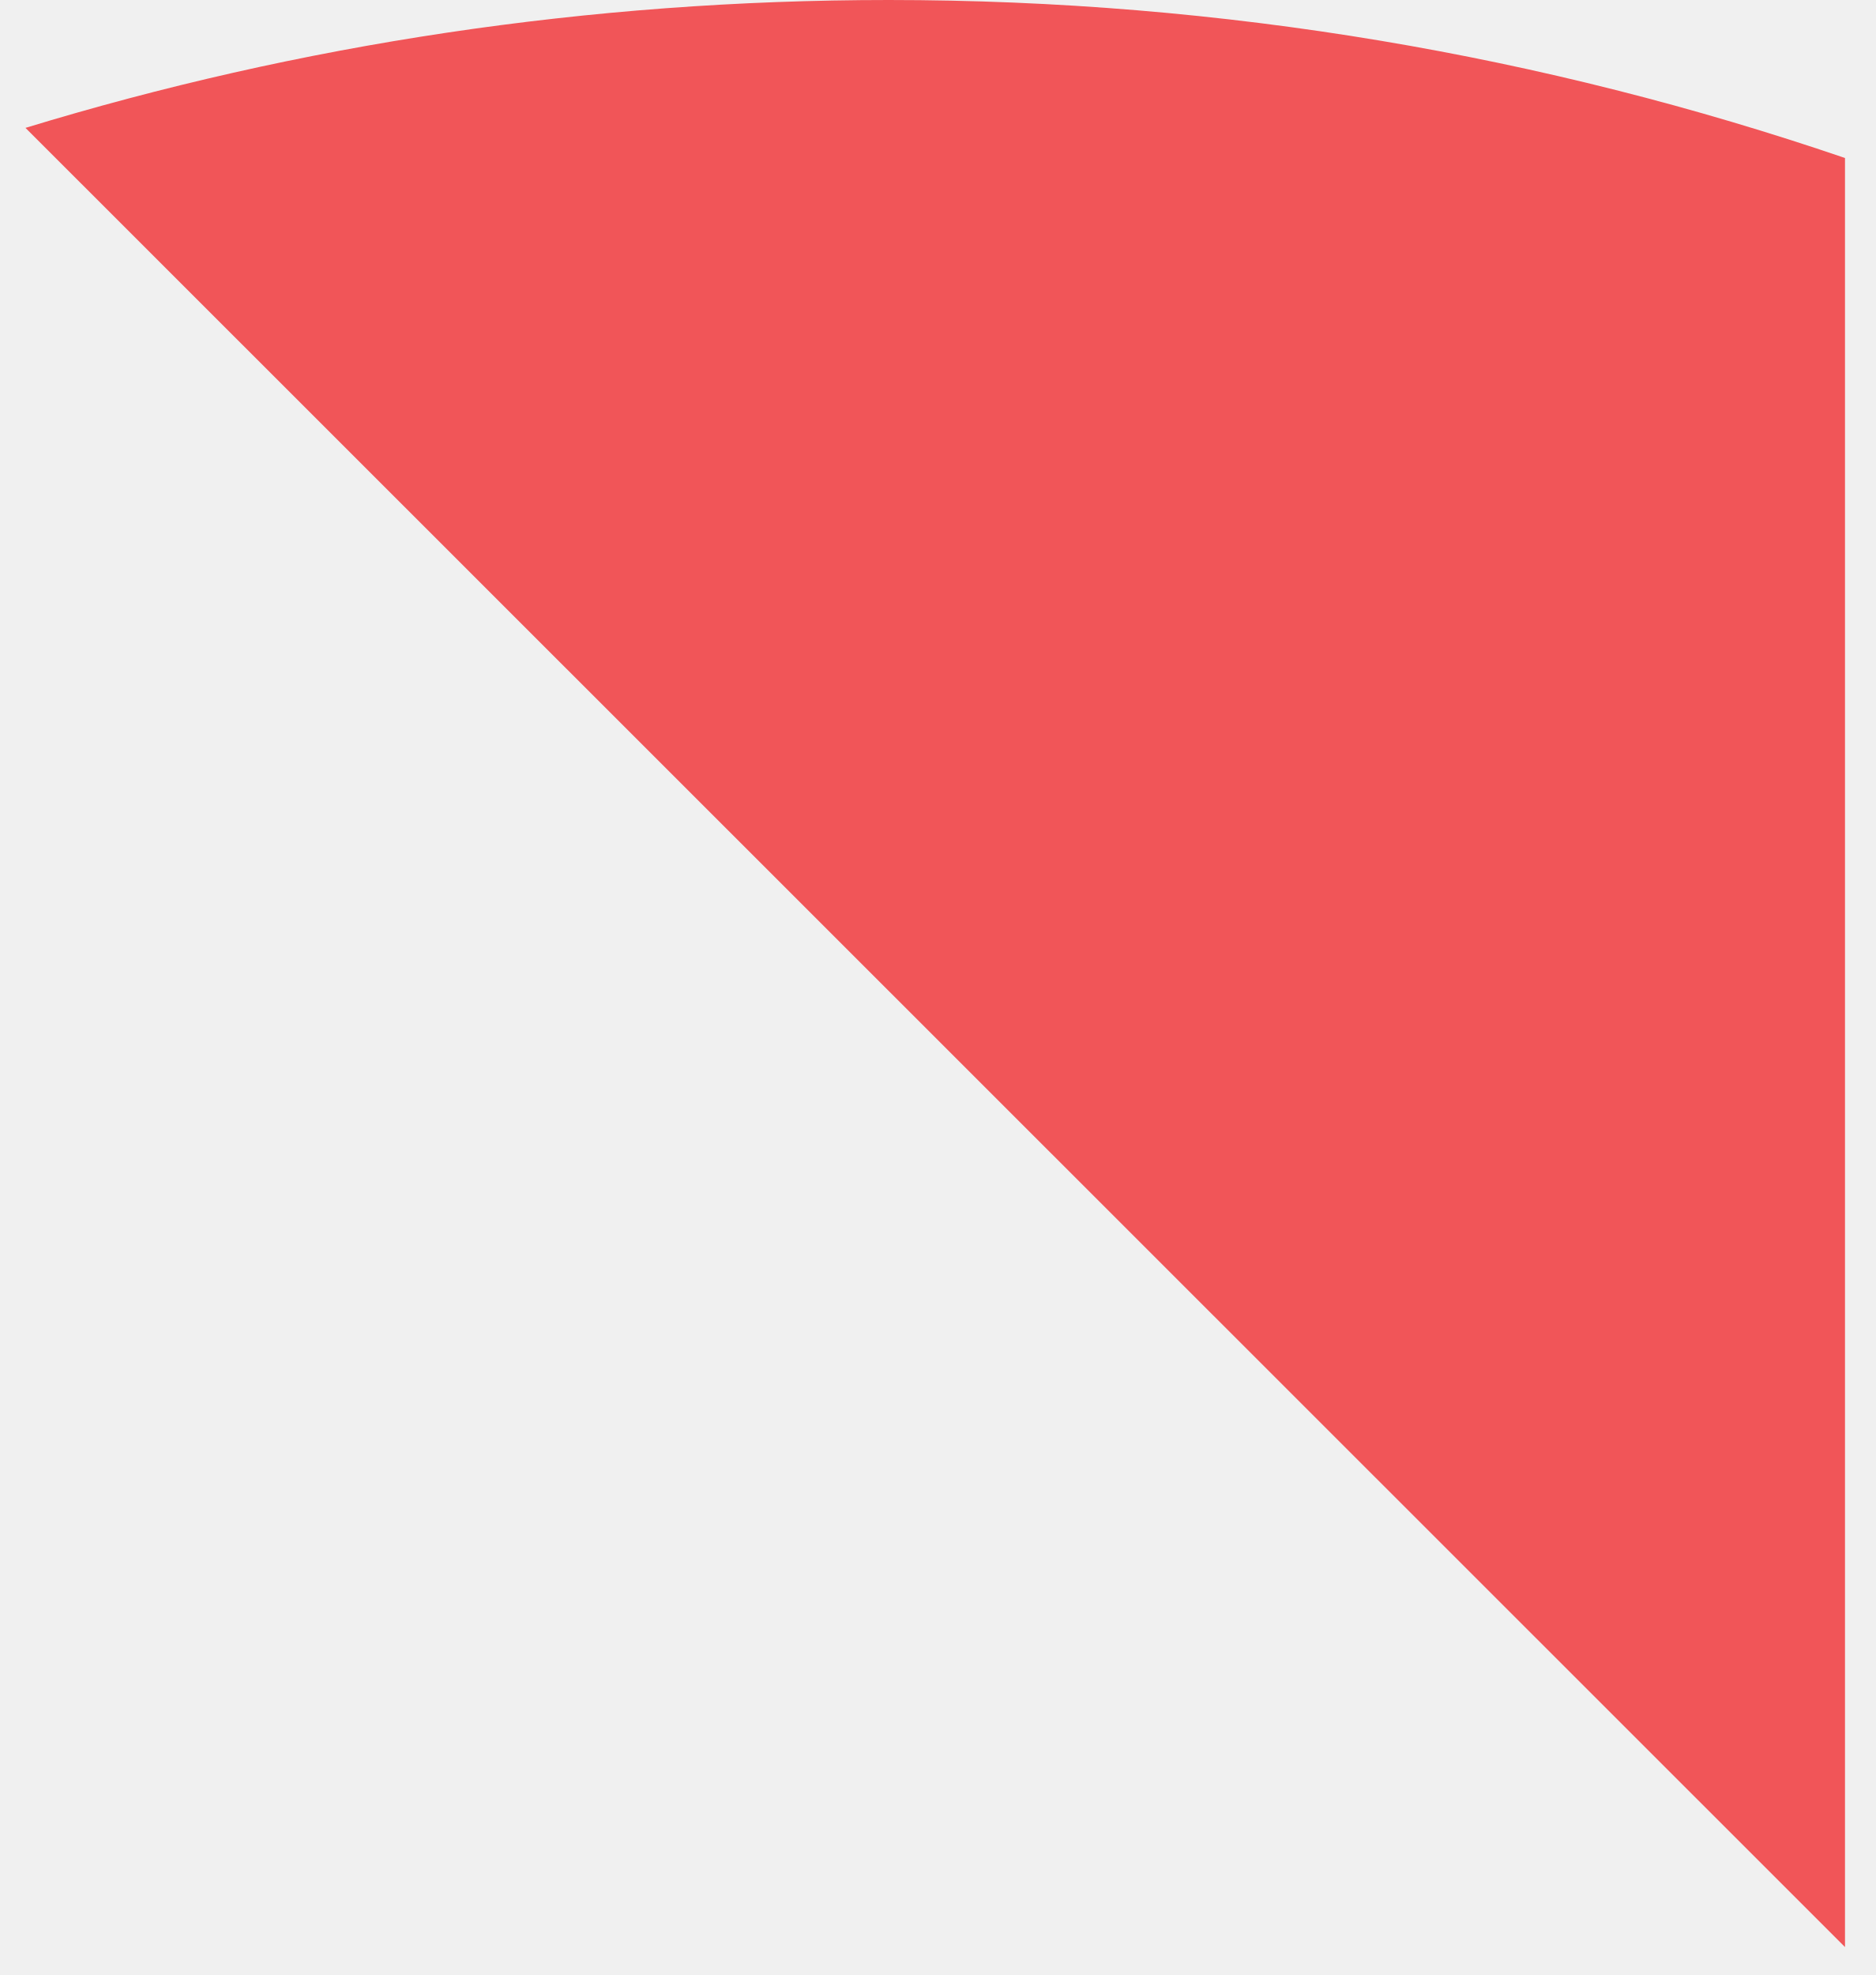
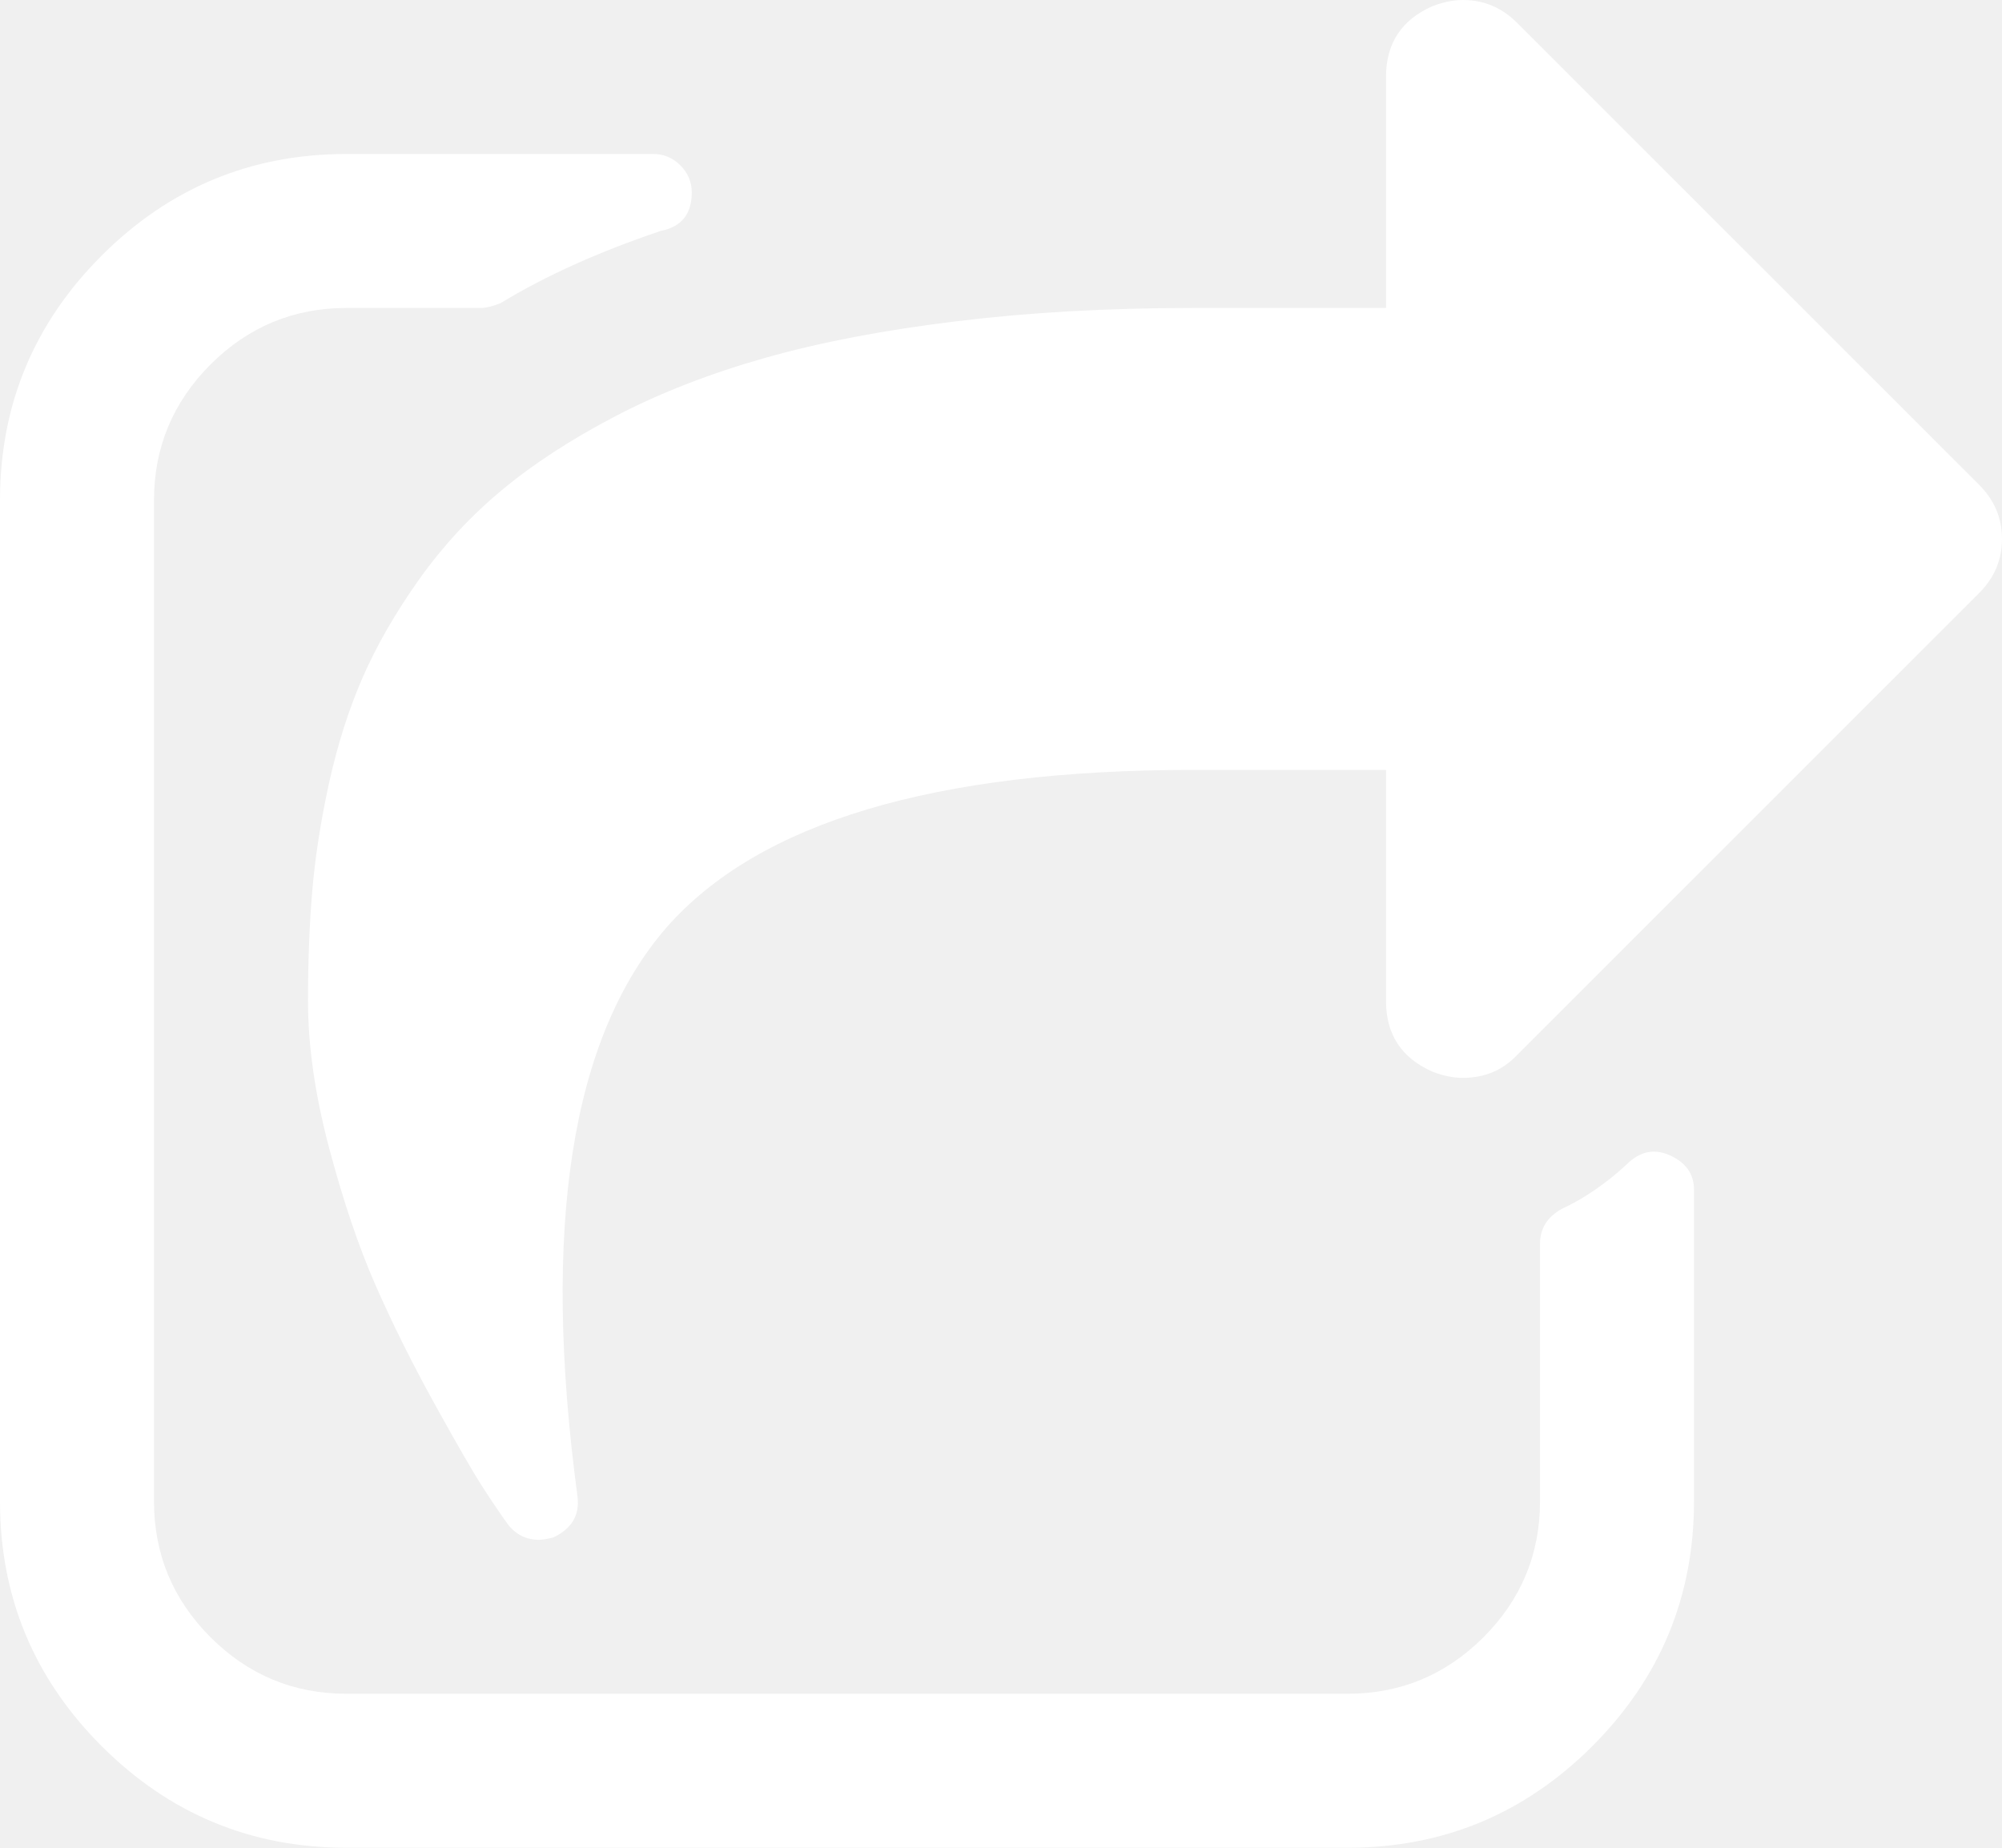
- <svg xmlns="http://www.w3.org/2000/svg" version="1.1" width="19px" height="20px">
-   <g transform="matrix(1 0 0 1 -2144 -1417 )">
-     <path d="M 0.258 1.295  C 3.023 0.451  5.959 0  9 0  C 12.387 0  15.645 0.562  18.686 1.6  L 18.686 19.717  L 0.258 1.295  Z " fill-rule="nonzero" fill="#f15558" stroke="none" transform="matrix(1 0 0 1 2144 1417 )" />
+ <svg xmlns="http://www.w3.org/2000/svg" version="1.1" width="26px" height="24px">
+   <g transform="matrix(1 0 0 1 -1567 -1334 )">
+     <path d="M 21.672 15  C 21.891 15.094  22 15.245  22 15.453  L 22 19.5  C 22 20.74  21.56 21.799  20.68 22.68  C 19.799 23.56  18.74 24  17.5 24  L 4.5 24  C 3.26 24  2.201 23.56  1.32 22.68  C 0.44 21.799  0 20.74  0 19.5  L 0 6.5  C 0 5.26  0.44 4.201  1.32 3.32  C 2.201 2.44  3.26 2  4.5 2  L 8.484 2  C 8.62 2  8.737 2.049  8.836 2.148  C 8.935 2.247  8.984 2.365  8.984 2.5  C 8.984 2.781  8.849 2.948  8.578 3  C 7.776 3.271  7.083 3.583  6.5 3.938  C 6.396 3.979  6.312 4  6.25 4  L 4.5 4  C 3.812 4  3.224 4.245  2.734 4.734  C 2.245 5.224  2 5.812  2 6.5  L 2 19.5  C 2 20.188  2.245 20.776  2.734 21.266  C 3.224 21.755  3.812 22  4.5 22  L 17.5 22  C 18.188 22  18.776 21.755  19.266 21.266  C 19.755 20.776  20 20.188  20 19.5  L 20 16.156  C 20 15.958  20.094 15.807  20.281 15.703  C 20.573 15.568  20.854 15.375  21.125 15.125  C 21.292 14.958  21.474 14.917  21.672 15  Z M 26 7  C 26 7.271  25.901 7.505  25.703 7.703  L 19.703 13.703  C 19.516 13.901  19.281 14  19 14  C 18.875 14  18.745 13.974  18.609 13.922  C 18.203 13.745  18 13.438  18 13  L 18 10  L 15.5 10  C 12.135 10  9.854 10.682  8.656 12.047  C 7.417 13.474  7.031 15.938  7.5 19.438  C 7.531 19.677  7.427 19.854  7.188 19.969  C 7.104 19.99  7.042 20  7 20  C 6.833 20  6.698 19.932  6.594 19.797  C 6.49 19.651  6.38 19.49  6.266 19.312  C 6.151 19.135  5.945 18.779  5.648 18.242  C 5.352 17.706  5.094 17.188  4.875 16.688  C 4.656 16.188  4.456 15.594  4.273 14.906  C 4.091 14.219  4 13.583  4 13  C 4 12.49  4.018 12.016  4.055 11.578  C 4.091 11.141  4.164 10.672  4.273 10.172  C 4.383 9.672  4.529 9.214  4.711 8.797  C 4.893 8.38  5.138 7.956  5.445 7.523  C 5.753 7.091  6.109 6.706  6.516 6.367  C 6.922 6.029  7.414 5.708  7.992 5.406  C 8.57 5.104  9.219 4.852  9.938 4.648  C 10.656 4.445  11.487 4.286  12.43 4.172  C 13.372 4.057  14.396 4  15.5 4  L 18 4  L 18 1  C 18 0.562  18.203 0.255  18.609 0.078  C 18.745 0.026  18.875 0  19 0  C 19.271 0  19.505 0.099  19.703 0.297  L 25.703 6.297  C 25.901 6.495  26 6.729  26 7  Z " fill-rule="nonzero" fill="#ffffff" stroke="none" transform="matrix(1 0 0 1 1567 1334 )" />
  </g>
</svg>
